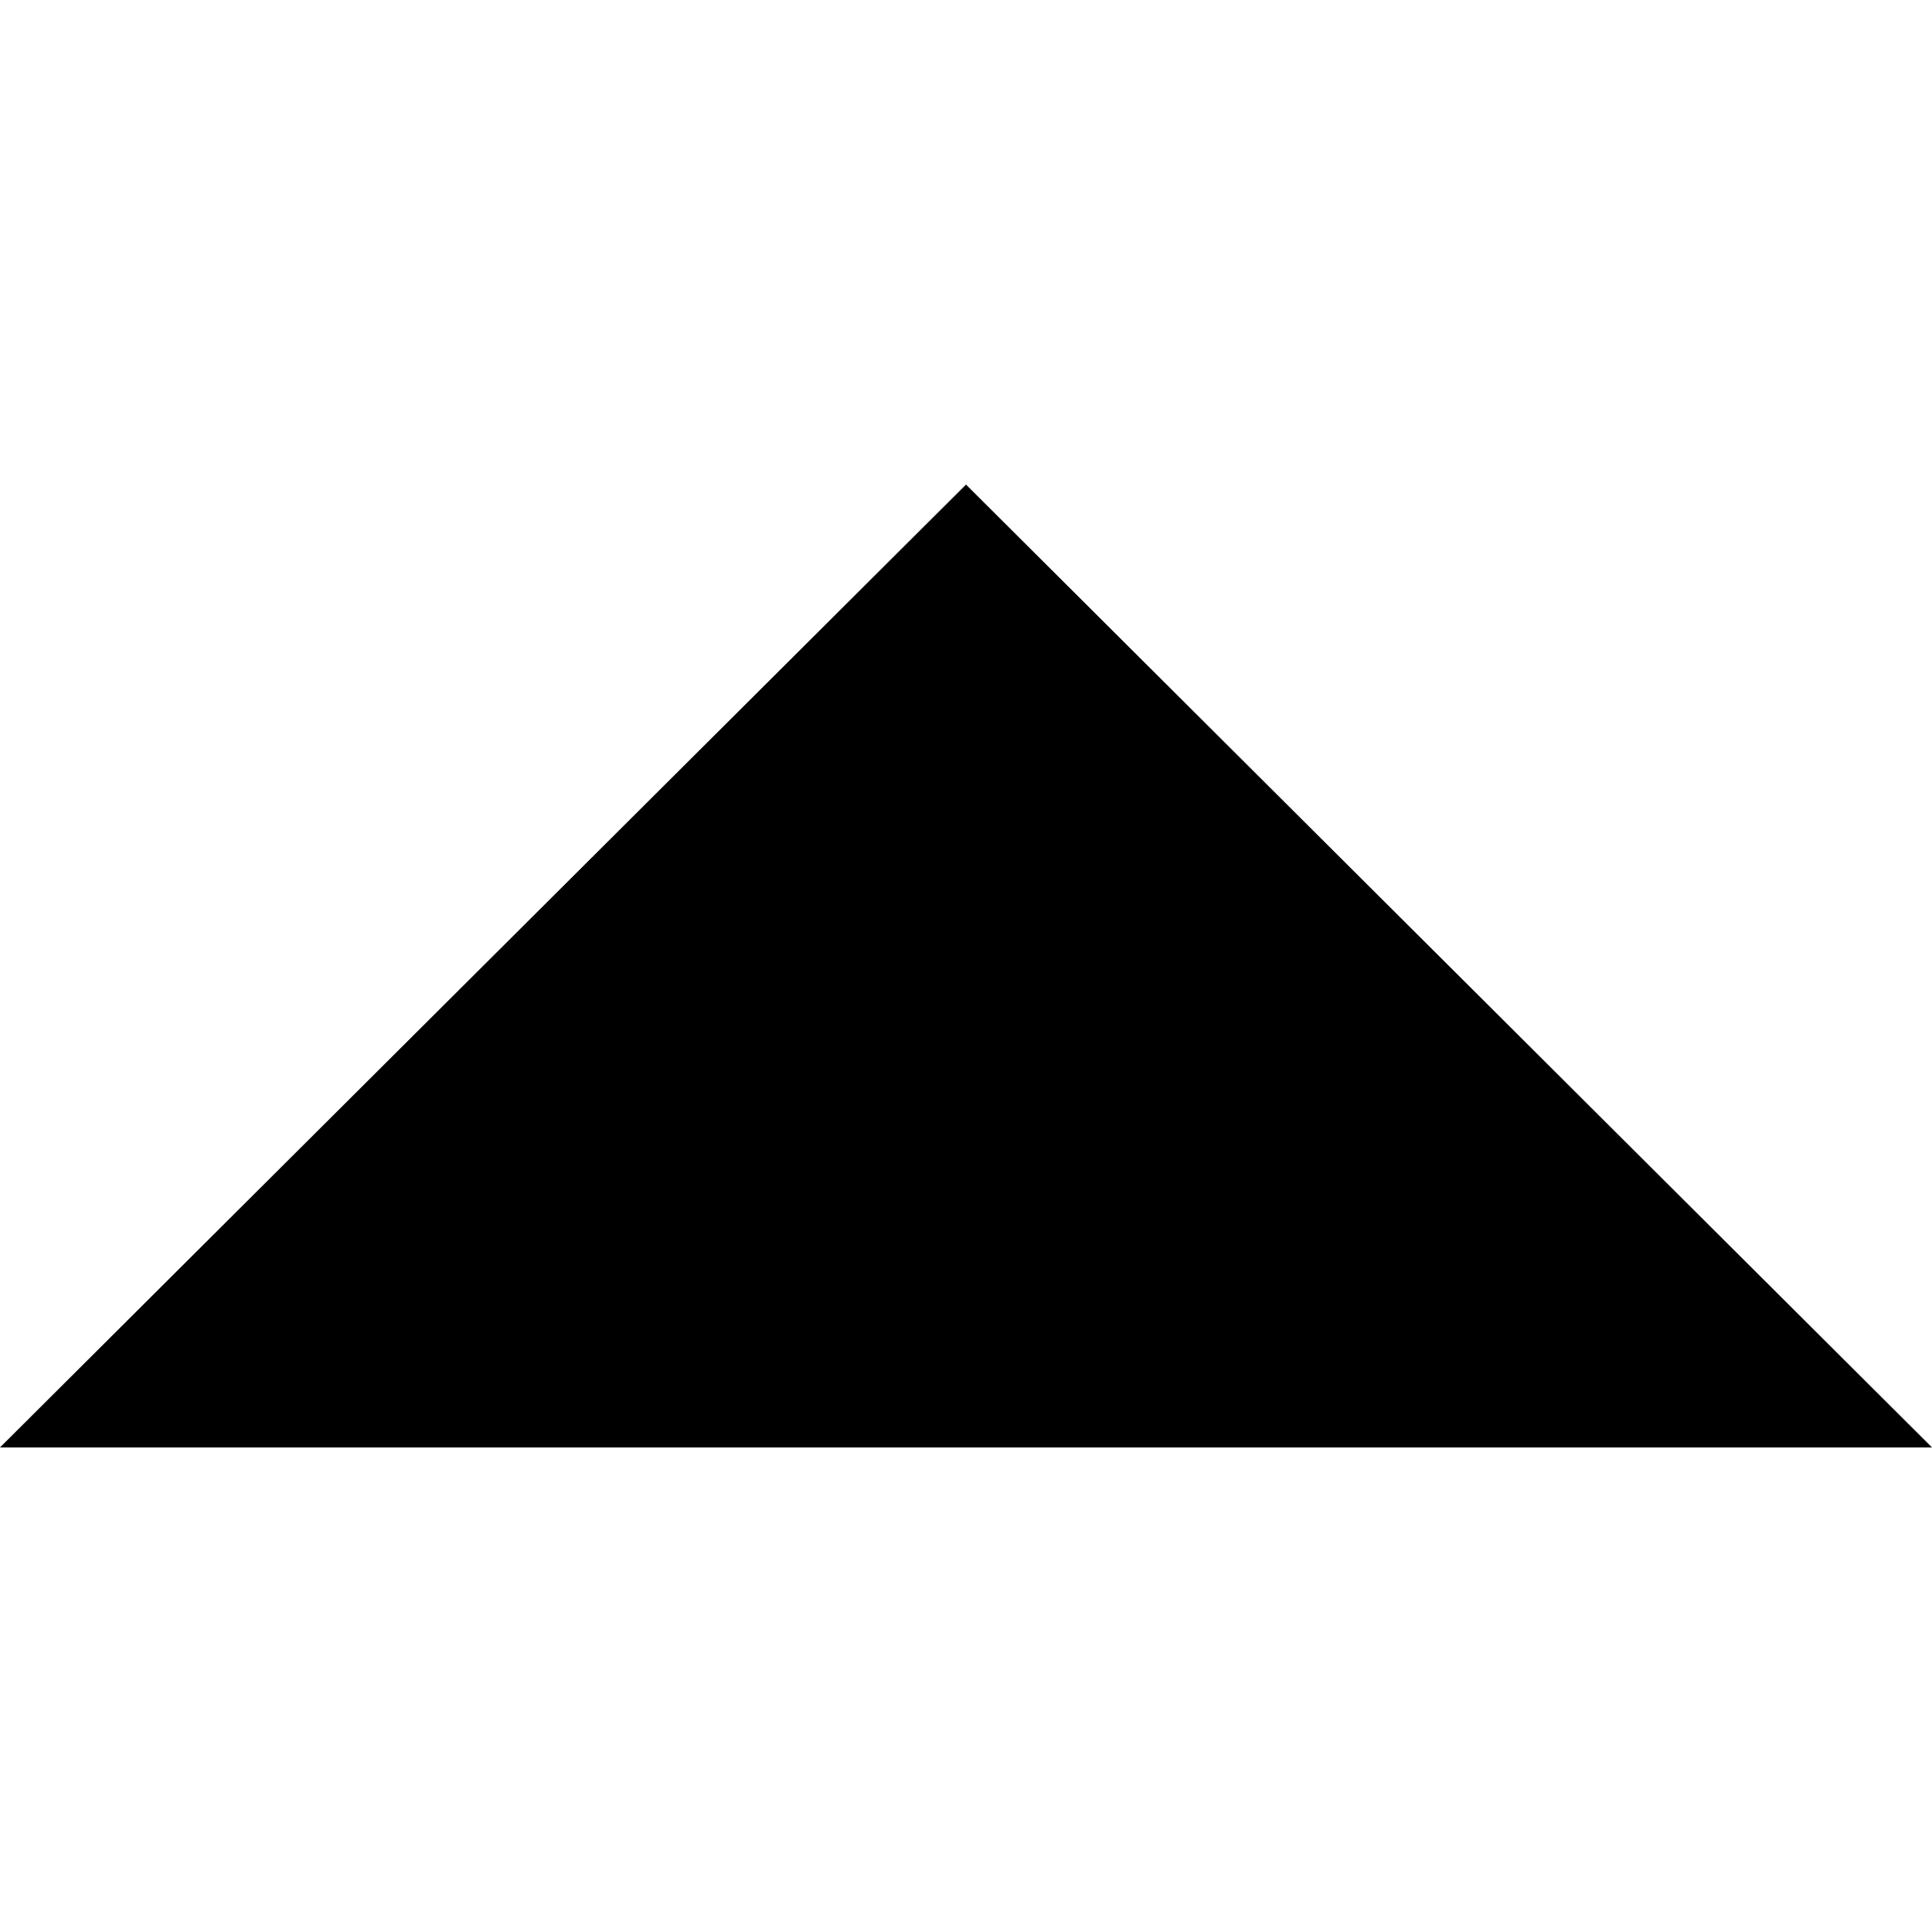
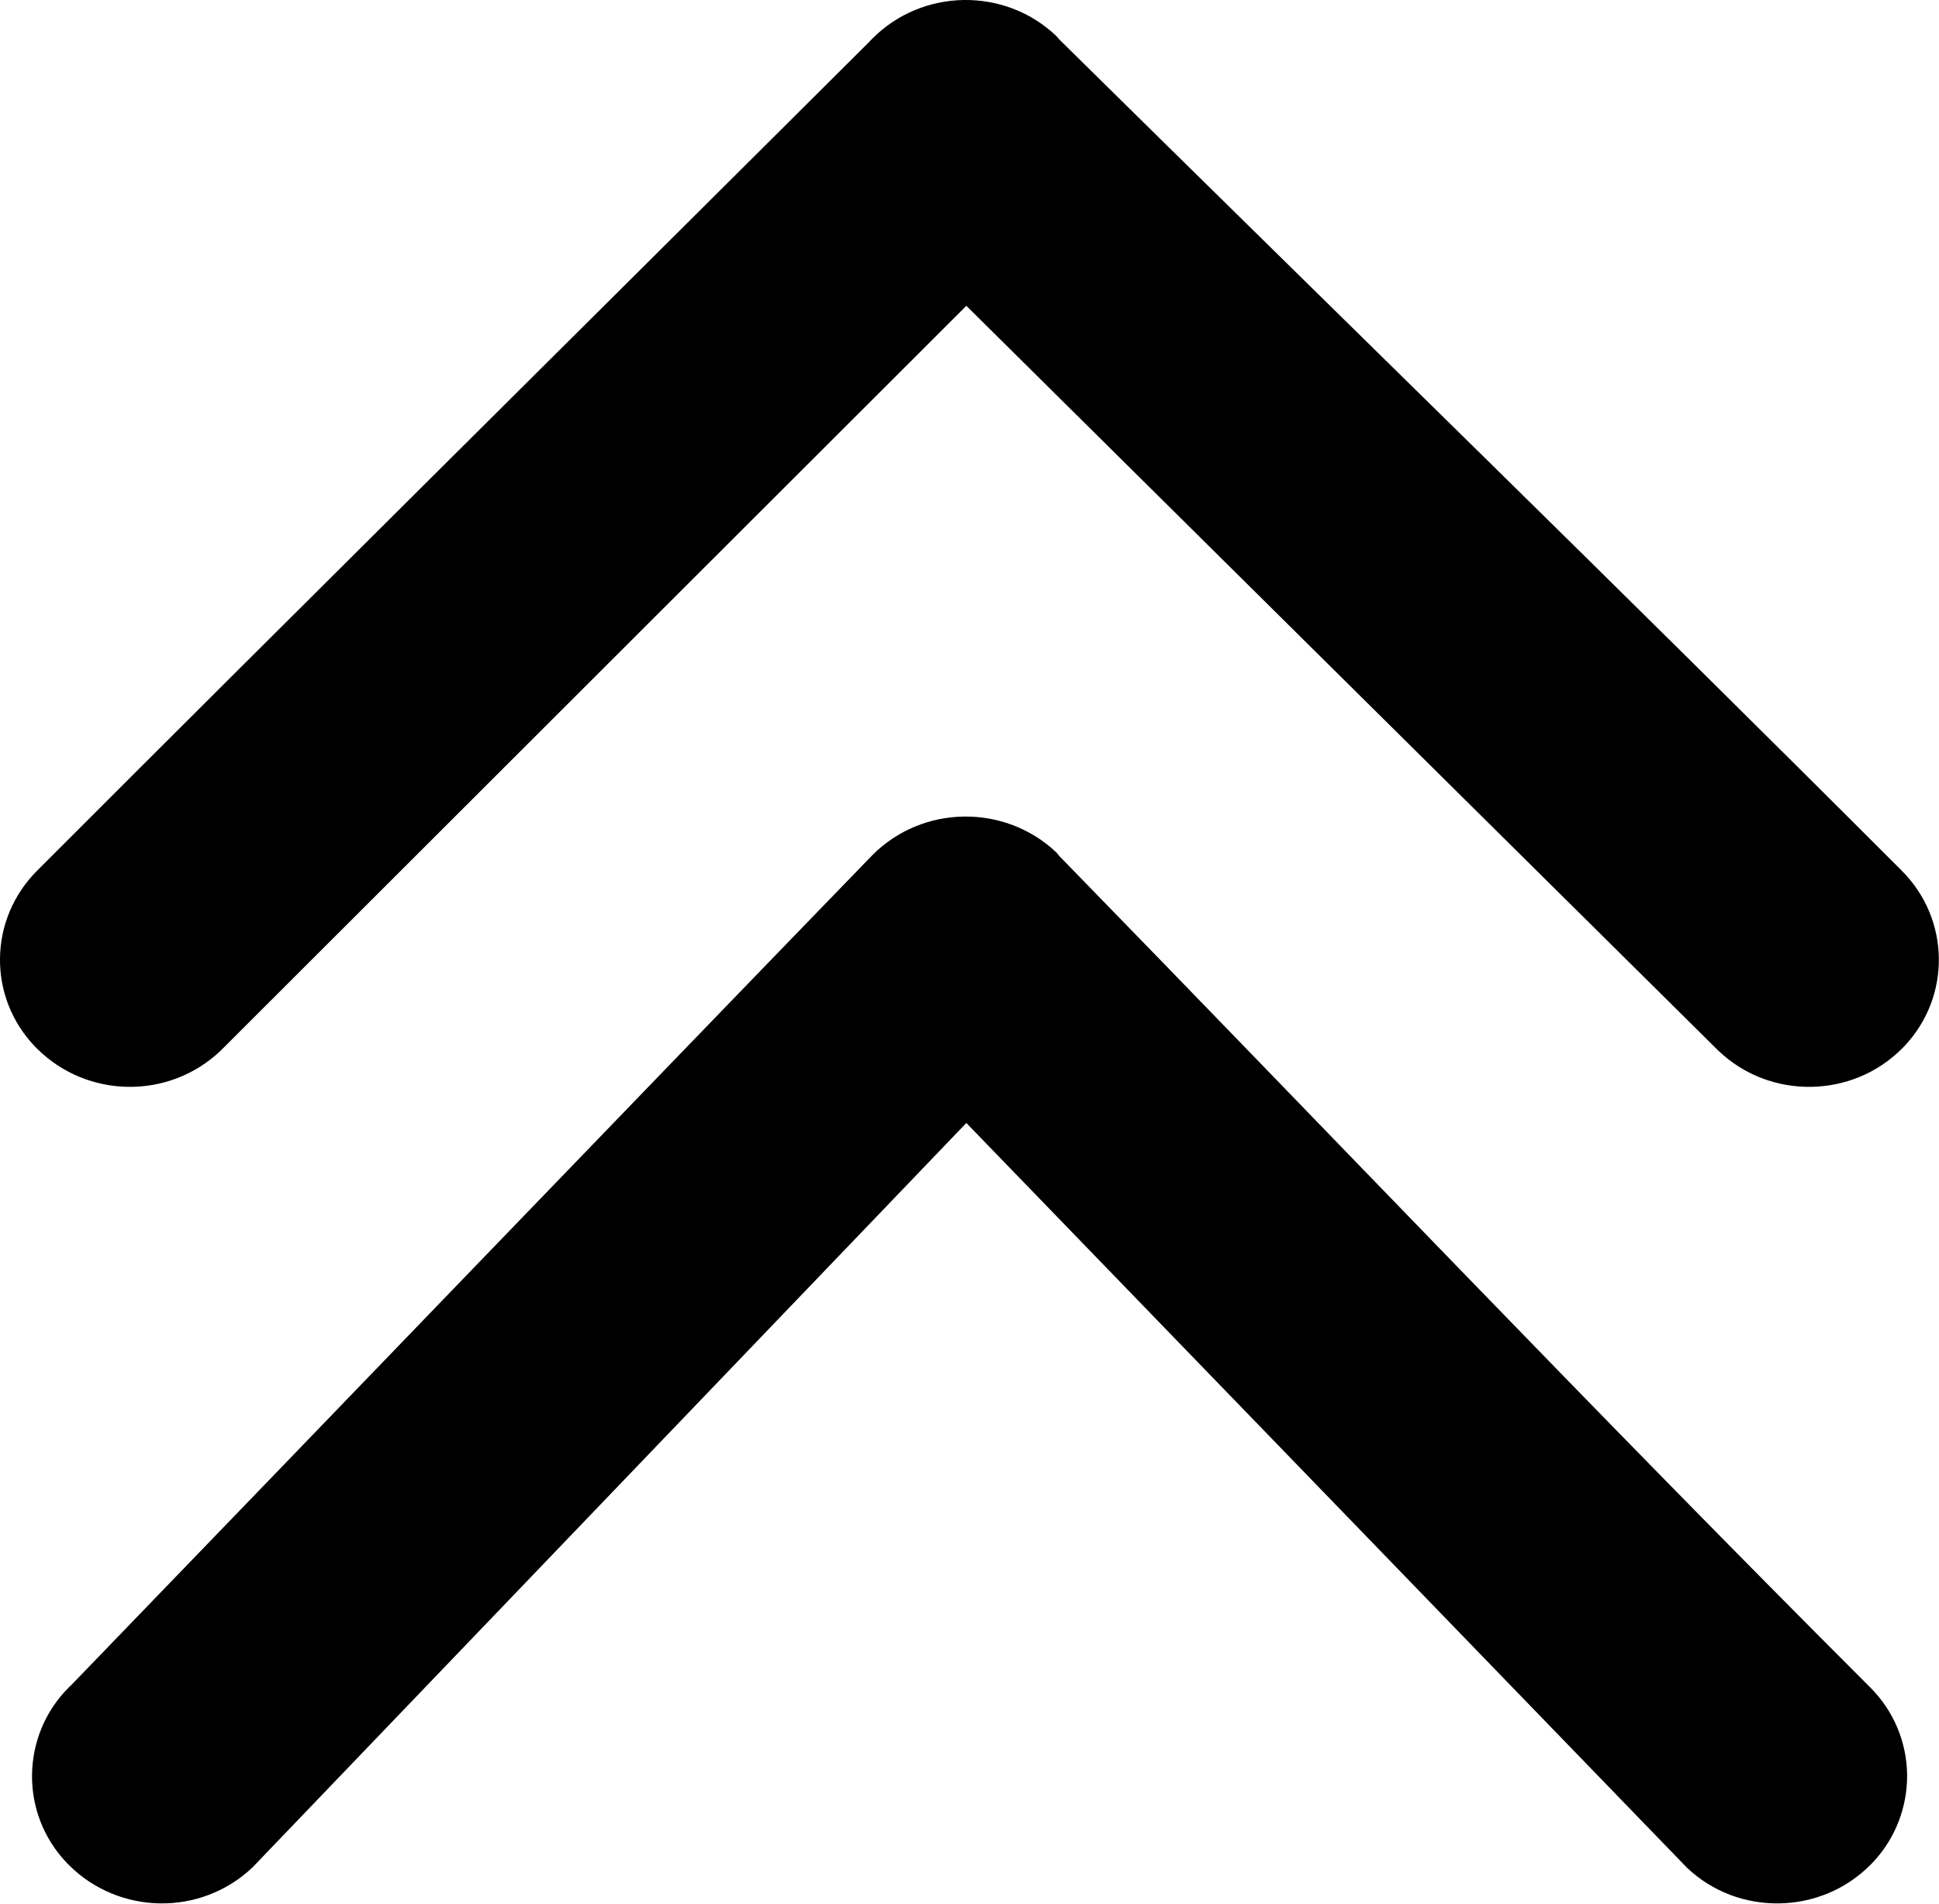
- <svg xmlns="http://www.w3.org/2000/svg" version="1.1" id="Layer_1" x="0px" y="0px" viewBox="0 0 386.257 386.257" style="enable-background:new 0 0 386.257 386.257;" xml:space="preserve">
-   <polygon points="193.129,96.879 0,289.379 386.257,289.379 " />
+ <svg xmlns="http://www.w3.org/2000/svg" version="1.1" id="Layer_1" x="0px" y="0px" viewBox="0 0 122.88 120.64" style="enable-background:new 0 0 122.88 120.64" xml:space="preserve">
  <g>
- </g>
-   <g>
- </g>
-   <g>
- </g>
-   <g>
- </g>
-   <g>
- </g>
-   <g>
- </g>
-   <g>
- </g>
-   <g>
- </g>
-   <g>
- </g>
-   <g>
- </g>
-   <g>
- </g>
-   <g>
- </g>
-   <g>
- </g>
-   <g>
- </g>
-   <g>
- </g>
+     <path d="M108.91,66.6c1.63,1.55,3.74,2.31,5.85,2.28c2.11-0.03,4.2-0.84,5.79-2.44l0.12-0.12c1.5-1.58,2.23-3.6,2.2-5.61 c-0.03-2.01-0.82-4.01-2.37-5.55C102.85,37.5,84.9,20.03,67.11,2.48c-0.05-0.07-0.1-0.13-0.16-0.19C65.32,0.73,63.19-0.03,61.08,0 c-2.11,0.03-4.21,0.85-5.8,2.45l-0.26,0.27C37.47,20.21,19.87,37.65,2.36,55.17C0.82,56.71,0.03,58.7,0,60.71 c-0.03,2.01,0.7,4.03,2.21,5.61l0.15,0.15c1.58,1.57,3.66,2.38,5.76,2.41c2.1,0.03,4.22-0.73,5.85-2.28l47.27-47.22L108.91,66.6 L108.91,66.6z M106.91,118.37c1.62,1.54,3.73,2.29,5.83,2.26c2.11-0.03,4.2-0.84,5.79-2.44l0.12-0.12c1.5-1.57,2.23-3.6,2.21-5.61 c-0.03-2.01-0.82-4.02-2.37-5.55C101.2,89.63,84.2,71.76,67.12,54.24c-0.05-0.07-0.11-0.14-0.17-0.21 c-1.63-1.55-3.76-2.31-5.87-2.28c-2.11,0.03-4.21,0.85-5.8,2.45C38.33,71.7,21.44,89.27,4.51,106.8l-0.13,0.12 c-1.54,1.53-2.32,3.53-2.35,5.54c-0.03,2.01,0.7,4.03,2.21,5.61l0.15,0.15c1.58,1.57,3.66,2.38,5.76,2.41 c2.1,0.03,4.22-0.73,5.85-2.28l45.24-47.18L106.91,118.37L106.91,118.37z" />
+   </g>
</svg>
